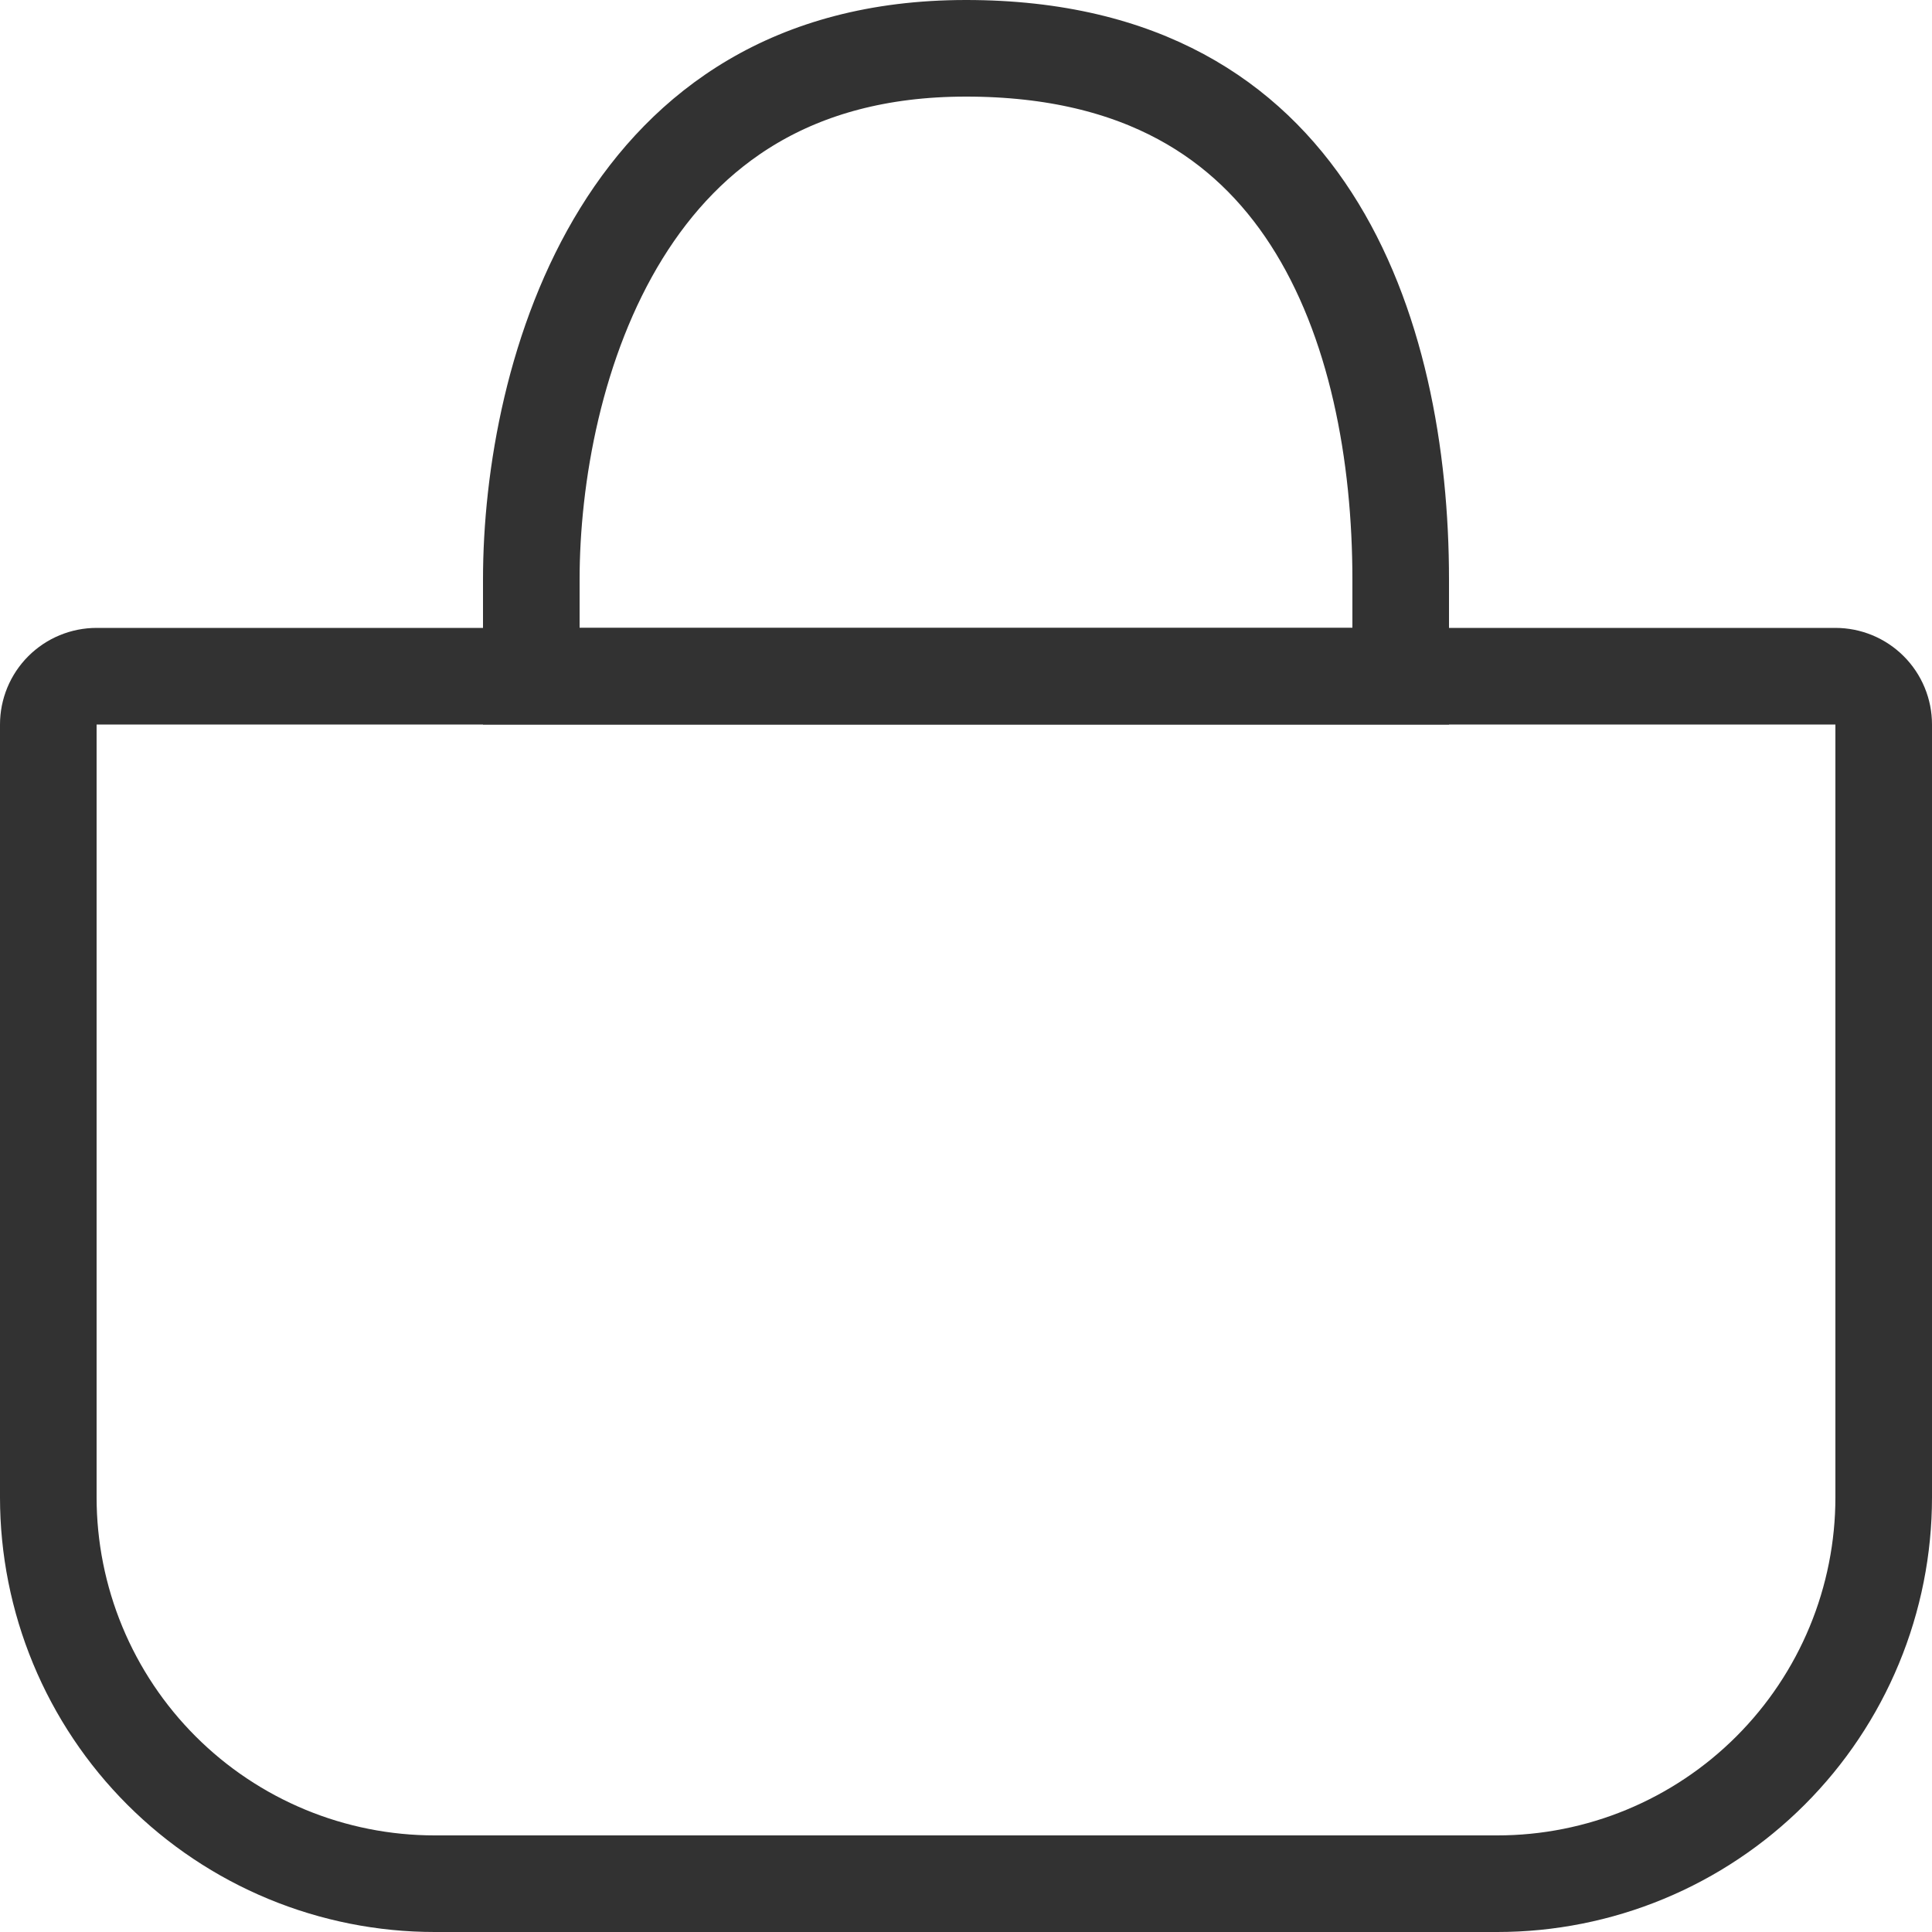
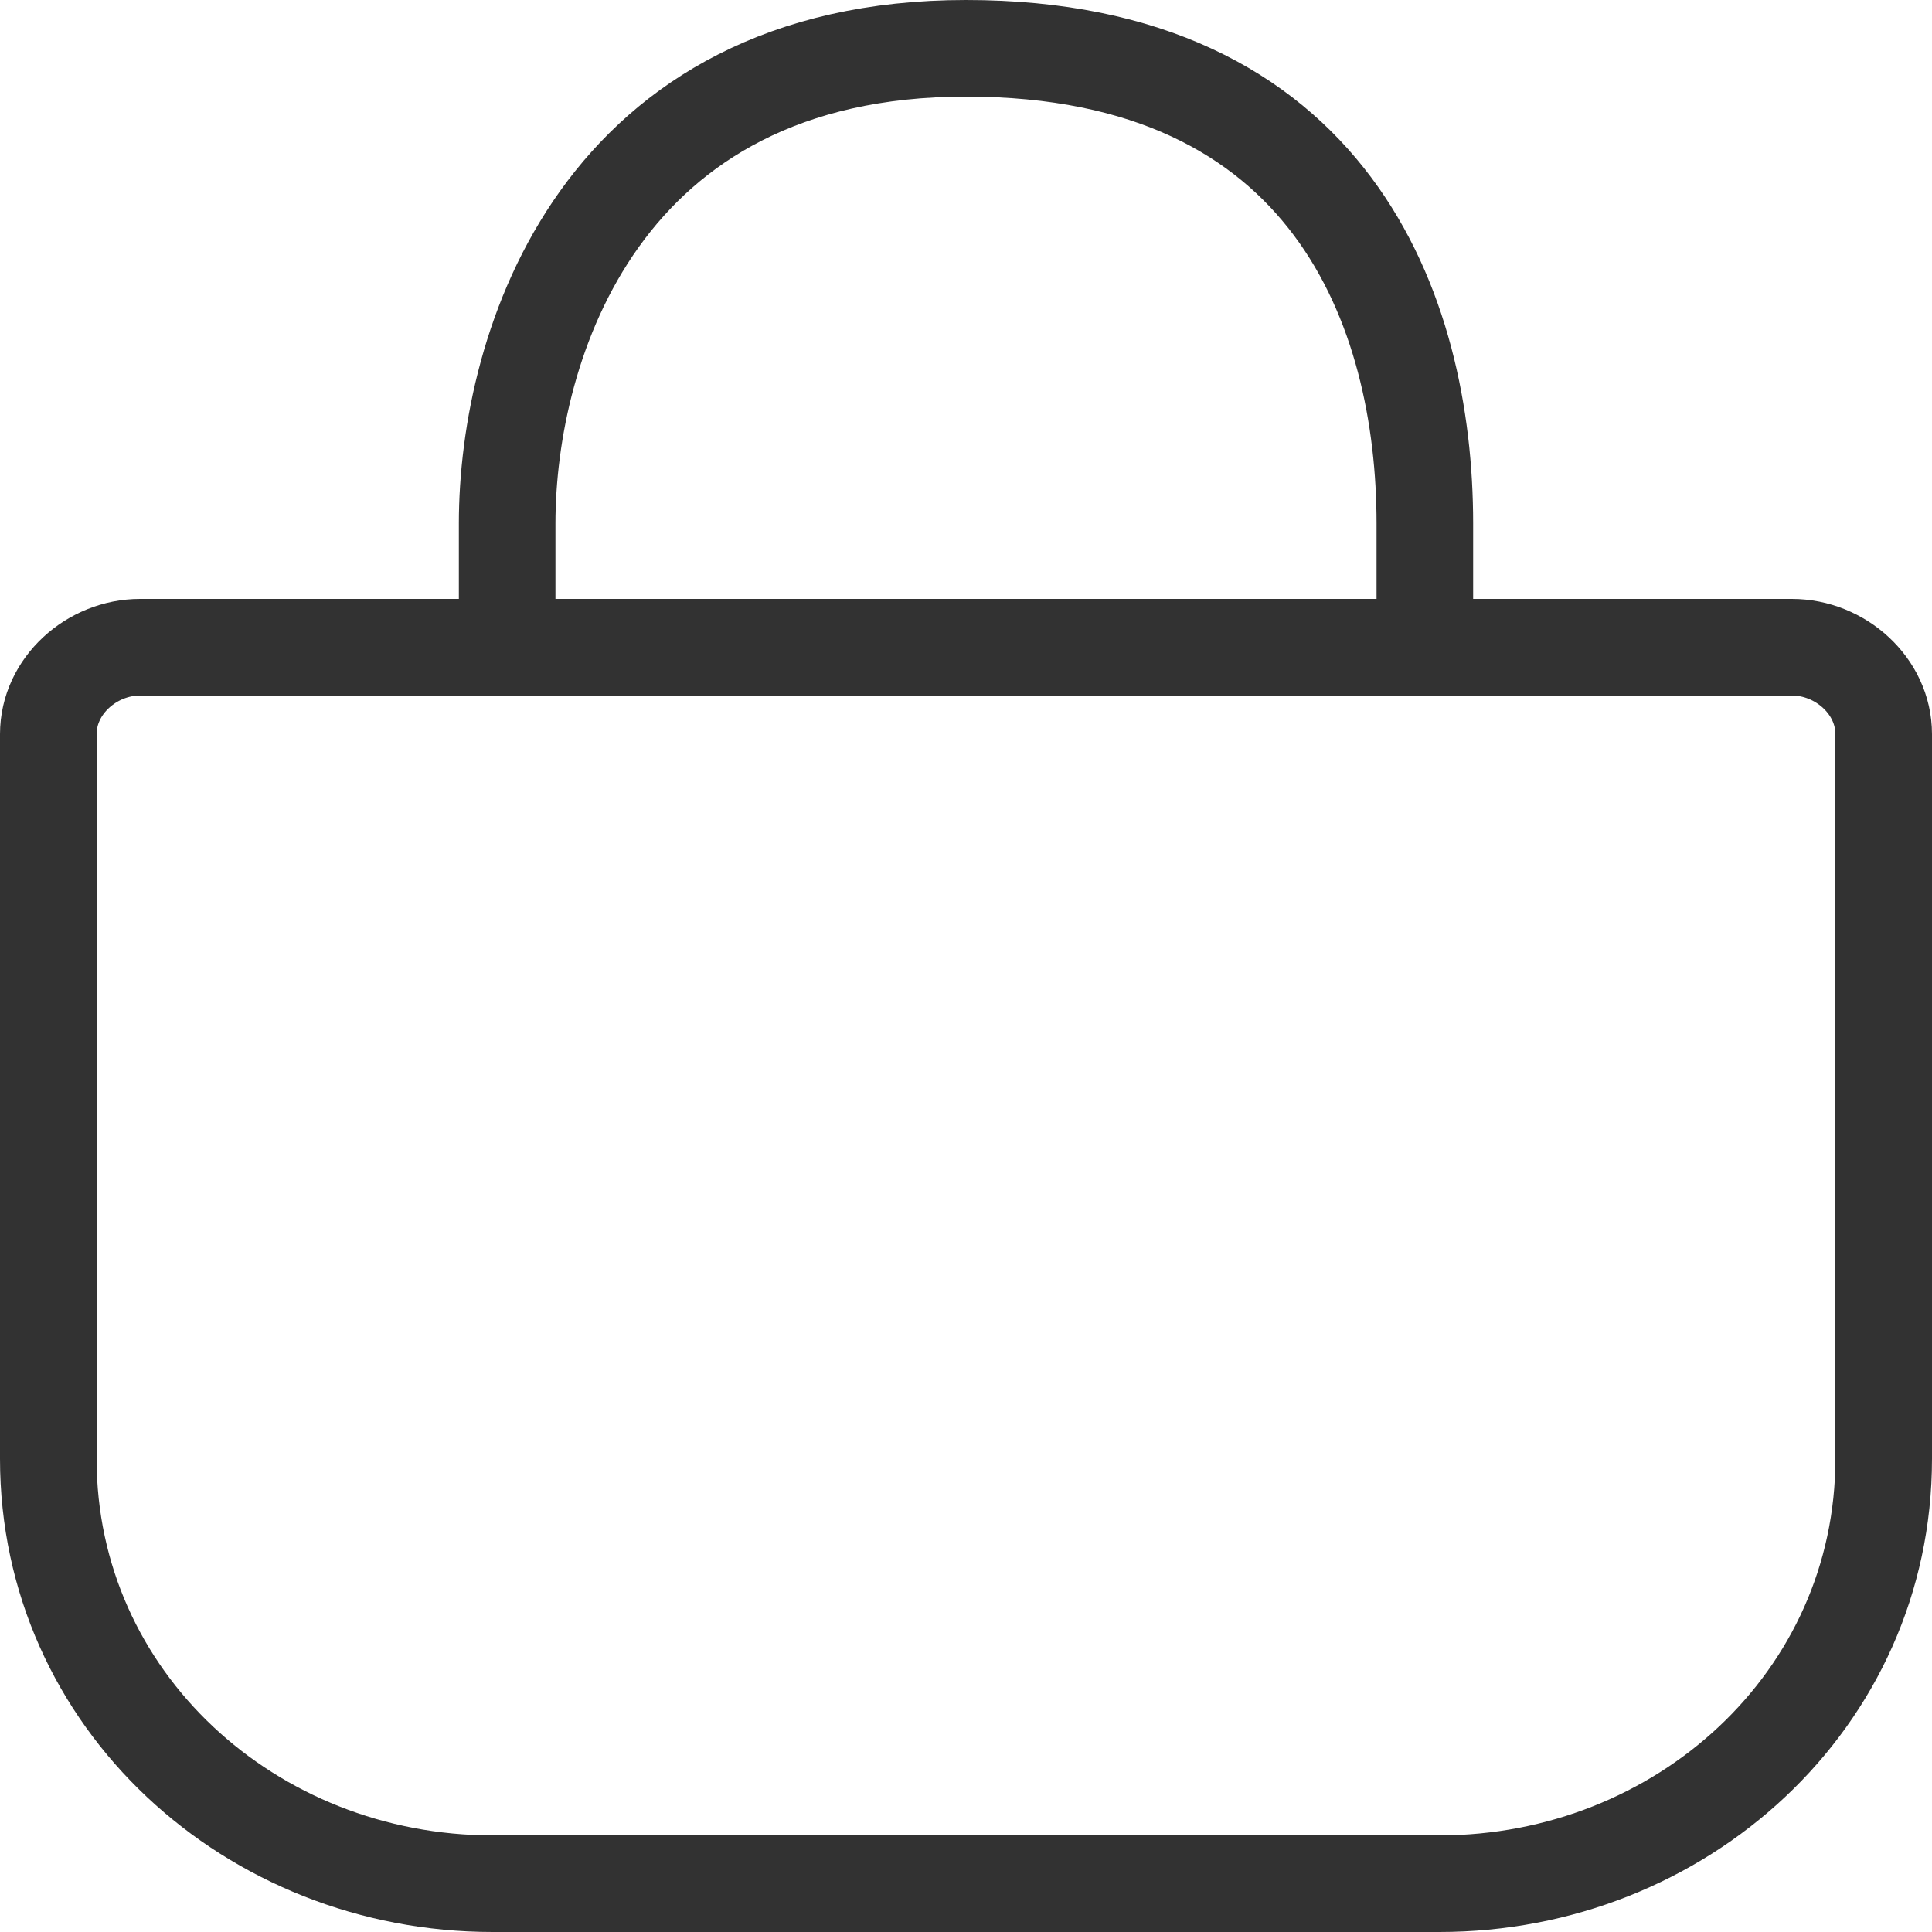
- <svg xmlns="http://www.w3.org/2000/svg" xmlns:xlink="http://www.w3.org/1999/xlink" width="200px" height="200px" viewBox="0 0 200 200" version="1.1">
-   <defs>
-     <path d="M0 75L0 60C0 37.423 10.185 3.71093e-08 50 3.11387e-17C89.815 -3.71093e-08 100 33.168 100 60L100 75L0 75Z" transform="translate(50 0)" id="path_1" />
-     <path d="M0 9.999L0 90.001Q0 91.106 0.054 92.209Q0.108 93.312 0.217 94.412Q0.325 95.511 0.487 96.604Q0.649 97.696 0.865 98.78Q1.08 99.863 1.349 100.935Q1.617 102.006 1.938 103.064Q2.258 104.121 2.63 105.161Q3.003 106.201 3.425 107.221Q3.848 108.242 4.32 109.241Q4.793 110.239 5.313 111.213Q5.834 112.188 6.402 113.135Q6.97 114.083 7.584 115.001Q8.197 115.92 8.855 116.807Q9.514 117.694 10.214 118.548Q10.915 119.402 11.657 120.22Q12.399 121.039 13.18 121.82Q13.961 122.601 14.78 123.343Q15.598 124.085 16.452 124.786Q17.306 125.486 18.193 126.145Q19.08 126.803 19.999 127.416Q20.917 128.03 21.865 128.598Q22.812 129.166 23.787 129.687Q24.761 130.207 25.759 130.68Q26.758 131.152 27.779 131.575Q28.799 131.997 29.839 132.37Q30.879 132.742 31.936 133.062Q32.994 133.383 34.065 133.651Q35.137 133.92 36.22 134.135Q37.304 134.351 38.396 134.513Q39.489 134.675 40.588 134.783Q41.688 134.892 42.791 134.946Q43.894 135 44.999 135L155.001 135Q156.106 135 157.209 134.946Q158.312 134.892 159.412 134.783Q160.511 134.675 161.604 134.513Q162.696 134.351 163.78 134.135Q164.863 133.92 165.935 133.651Q167.006 133.383 168.064 133.062Q169.121 132.742 170.161 132.37Q171.201 131.997 172.221 131.575Q173.242 131.152 174.241 130.68Q175.239 130.207 176.213 129.687Q177.188 129.166 178.135 128.598Q179.083 128.03 180.001 127.416Q180.92 126.803 181.807 126.145Q182.694 125.486 183.548 124.786Q184.402 124.085 185.22 123.343Q186.039 122.601 186.82 121.82Q187.601 121.039 188.343 120.22Q189.085 119.402 189.786 118.548Q190.486 117.694 191.145 116.807Q191.803 115.92 192.416 115.001Q193.03 114.083 193.598 113.135Q194.166 112.188 194.687 111.213Q195.207 110.239 195.68 109.241Q196.152 108.242 196.575 107.221Q196.997 106.201 197.37 105.161Q197.742 104.121 198.062 103.064Q198.383 102.006 198.651 100.935Q198.92 99.863 199.135 98.78Q199.351 97.696 199.513 96.604Q199.675 95.511 199.783 94.412Q199.892 93.312 199.946 92.209Q200 91.106 200 90.001L200 9.999Q200 9.754 199.988 9.508Q199.976 9.263 199.952 9.019Q199.928 8.775 199.892 8.532Q199.856 8.289 199.808 8.048Q199.76 7.808 199.7 7.569Q199.641 7.331 199.569 7.096Q199.498 6.862 199.415 6.63Q199.333 6.399 199.239 6.173Q199.145 5.946 199.04 5.724Q198.935 5.502 198.819 5.285Q198.704 5.069 198.577 4.858Q198.451 4.648 198.315 4.444Q198.178 4.24 198.032 4.043Q197.886 3.845 197.73 3.656Q197.575 3.466 197.41 3.284Q197.245 3.102 197.071 2.929Q196.898 2.755 196.716 2.59Q196.534 2.425 196.344 2.27Q196.155 2.114 195.957 1.968Q195.76 1.822 195.556 1.685Q195.352 1.549 195.142 1.423Q194.931 1.296 194.715 1.181Q194.498 1.065 194.276 0.96Q194.054 0.855 193.827 0.761Q193.601 0.667 193.37 0.585Q193.138 0.502 192.904 0.431Q192.669 0.359 192.431 0.3Q192.192 0.24 191.952 0.192Q191.711 0.144 191.468 0.108Q191.225 0.072 190.981 0.048Q190.737 0.024 190.492 0.012Q190.246 0 190.001 0L9.999 0Q9.754 0 9.508 0.012Q9.263 0.024 9.019 0.048Q8.775 0.072 8.532 0.108Q8.289 0.144 8.048 0.192Q7.808 0.24 7.569 0.3Q7.331 0.359 7.096 0.431Q6.862 0.502 6.63 0.585Q6.399 0.667 6.173 0.761Q5.946 0.855 5.724 0.96Q5.502 1.065 5.285 1.181Q5.069 1.296 4.858 1.423Q4.648 1.549 4.444 1.685Q4.24 1.822 4.043 1.968Q3.845 2.114 3.656 2.27Q3.466 2.425 3.284 2.59Q3.102 2.755 2.929 2.929Q2.755 3.102 2.59 3.284Q2.425 3.466 2.27 3.656Q2.114 3.845 1.968 4.043Q1.822 4.24 1.685 4.444Q1.549 4.648 1.423 4.858Q1.296 5.069 1.181 5.285Q1.065 5.502 0.96 5.724Q0.855 5.946 0.761 6.173Q0.667 6.399 0.585 6.63Q0.502 6.862 0.431 7.096Q0.359 7.331 0.3 7.569Q0.24 7.808 0.192 8.048Q0.144 8.289 0.108 8.532Q0.072 8.775 0.048 9.019Q0.024 9.263 0.012 9.508Q0 9.754 0 9.999L0 9.999Z" transform="translate(0 65)" id="path_2" />
-     <clipPath id="clip_1">
-       <use xlink:href="#path_1" />
-     </clipPath>
-     <clipPath id="clip_2">
-       <use xlink:href="#path_2" />
-     </clipPath>
-   </defs>
-   <g id="Bag">
-     <g id="Shape-path-3">
-       <g clip-path="url(#clip_1)">
-         <use xlink:href="#path_1" fill="none" stroke="#323232" stroke-width="20" />
-       </g>
-     </g>
-     <g id="Shape-path-2">
-       <g clip-path="url(#clip_2)">
-         <use xlink:href="#path_2" fill="none" stroke="#323232" stroke-width="20" />
-       </g>
-     </g>
-   </g>
+ <svg xmlns="http://www.w3.org/2000/svg" width="200px" height="200px" viewBox="0 0 200 200" version="1.1">
+   <path d="M 52.5 67 L 52.5 54.2 C 52.5 35.687 62.176 5 100 5 C 137.824 5 147.5 32.198 147.5 54.2 L 147.5 67 L 52.5 67 Z" fill="none" stroke="#323232" style="stroke-width: 10px;" />
+   <path d="M 5 76 L 5 151 C 5 176 26 195 51 195 L 149 195 C 174 195 195 176 195 151 L 195 76 C 195 71 190.5 67 185.5 67 L 14.5 67 C 9.5 67 5 71 5 76 Z" fill="none" stroke="#323232" style="stroke-width: 10px;" />
</svg>
